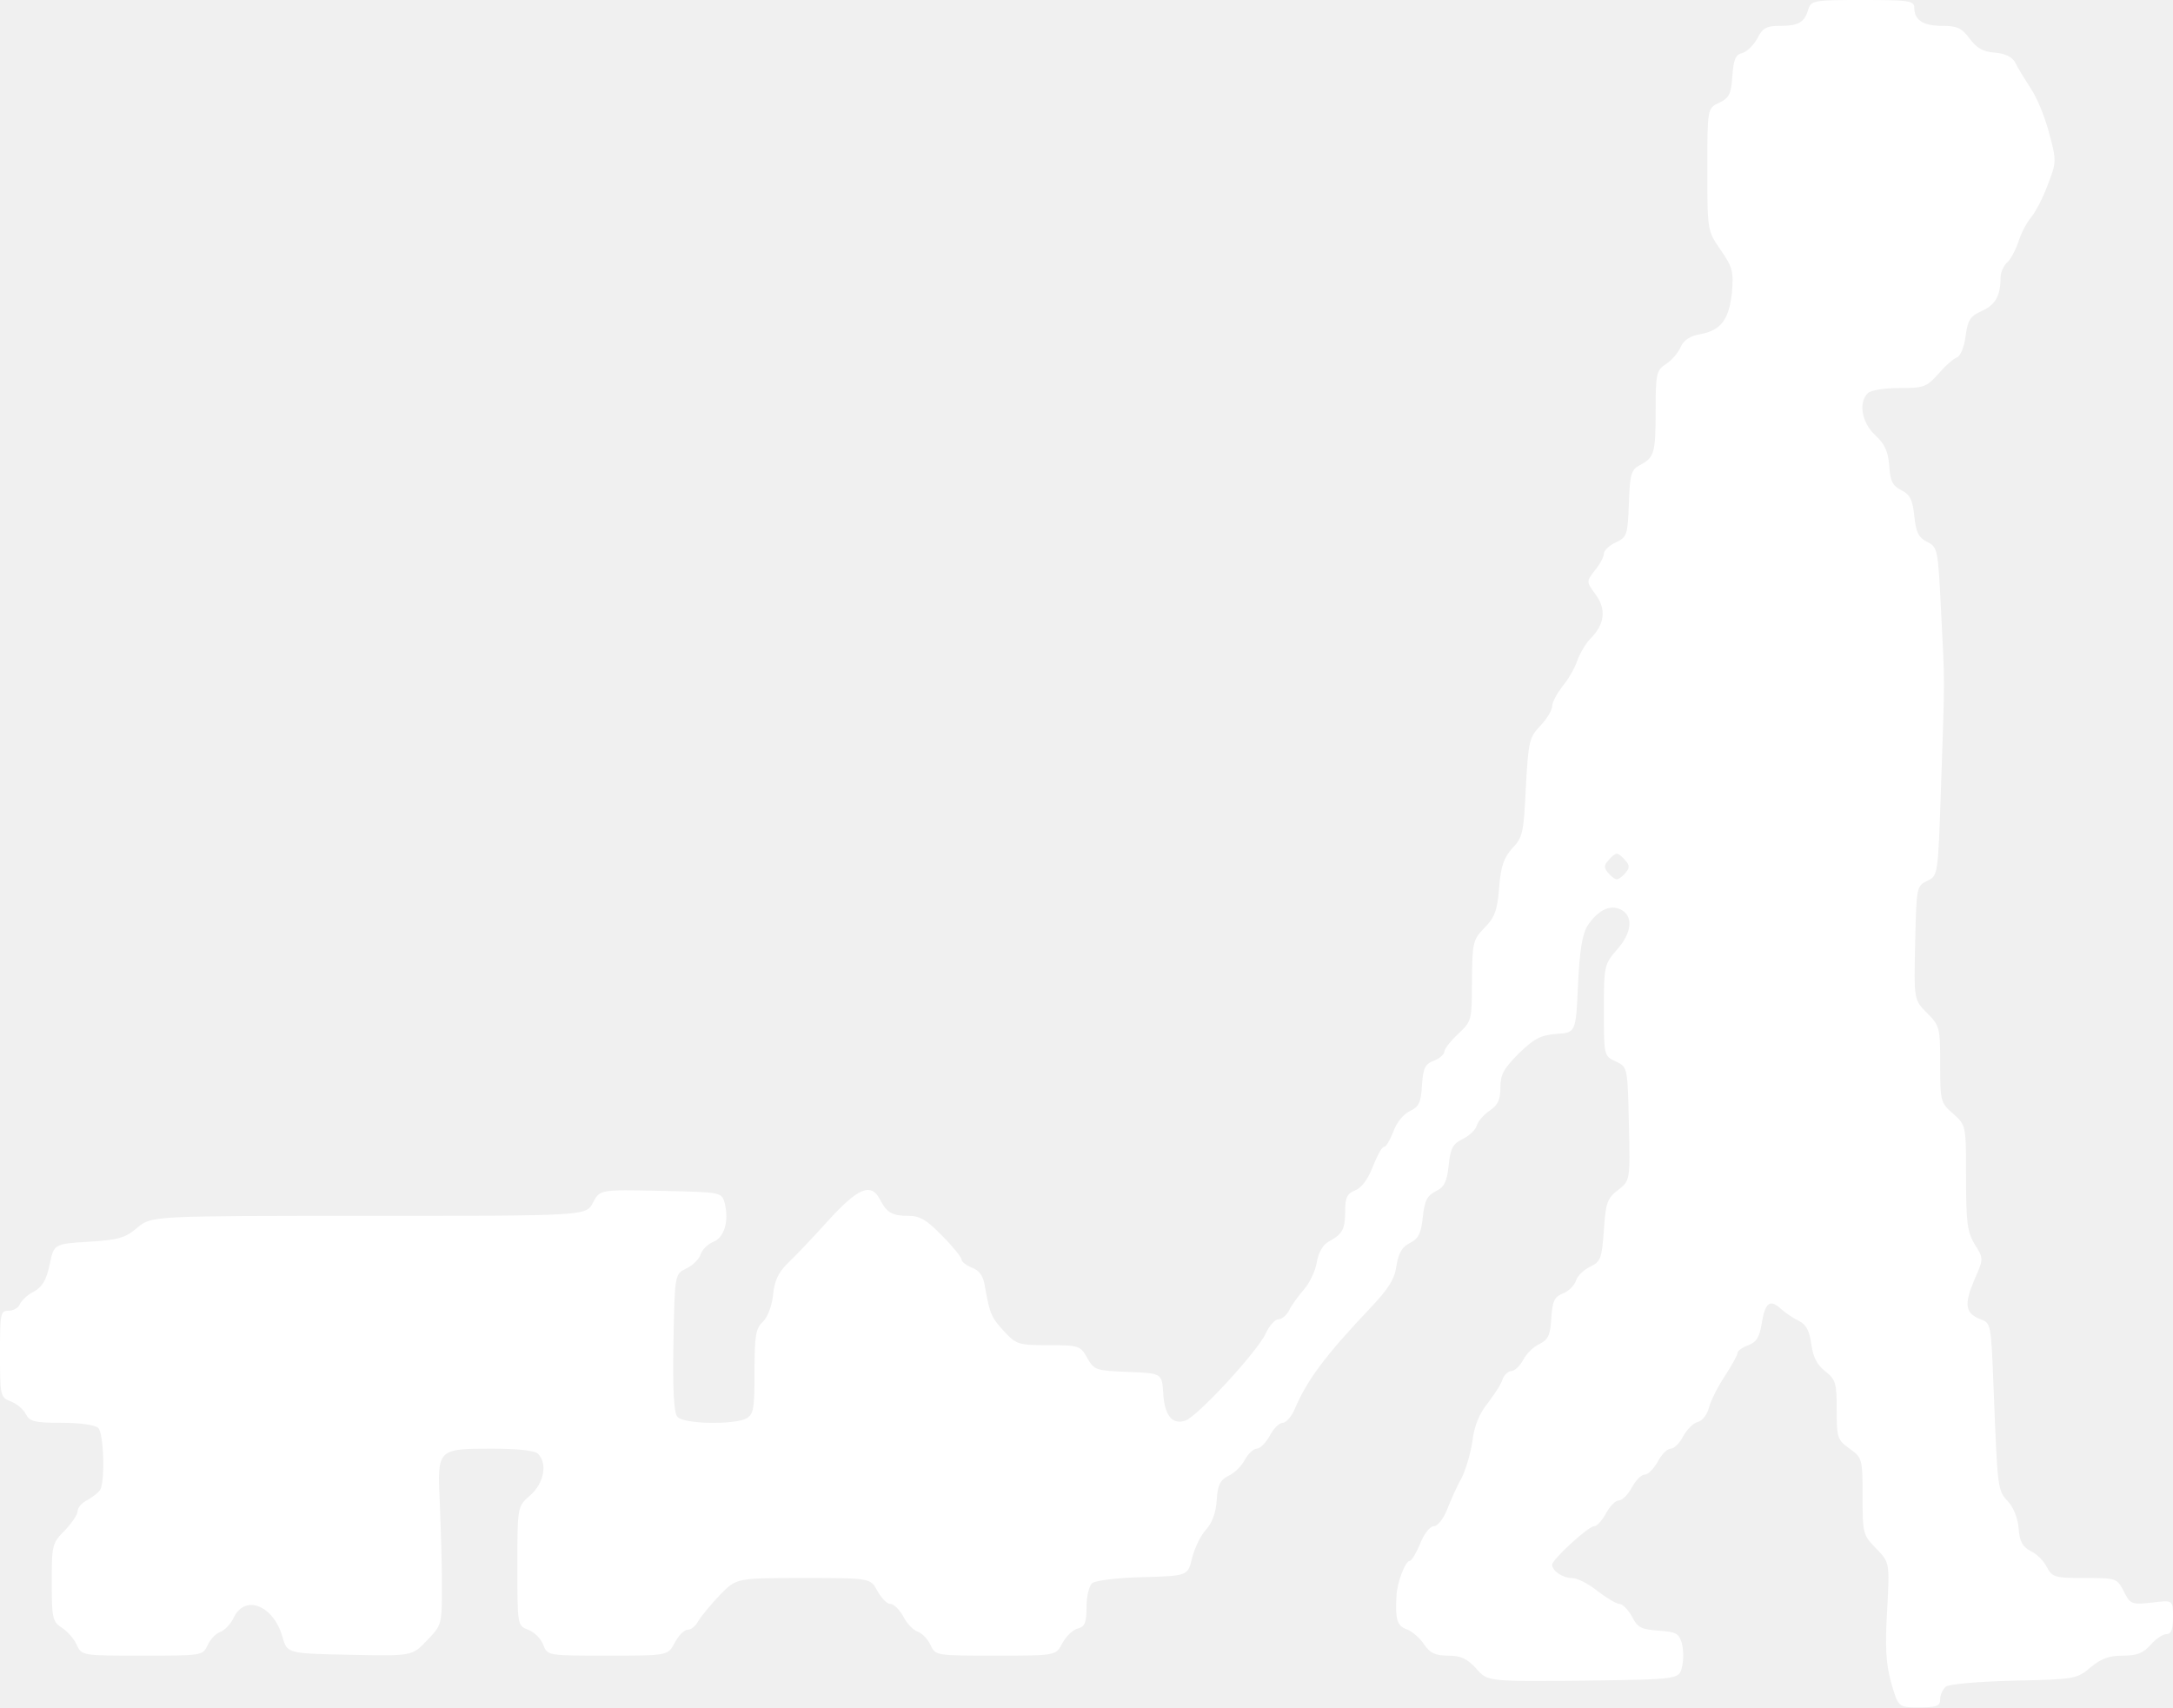
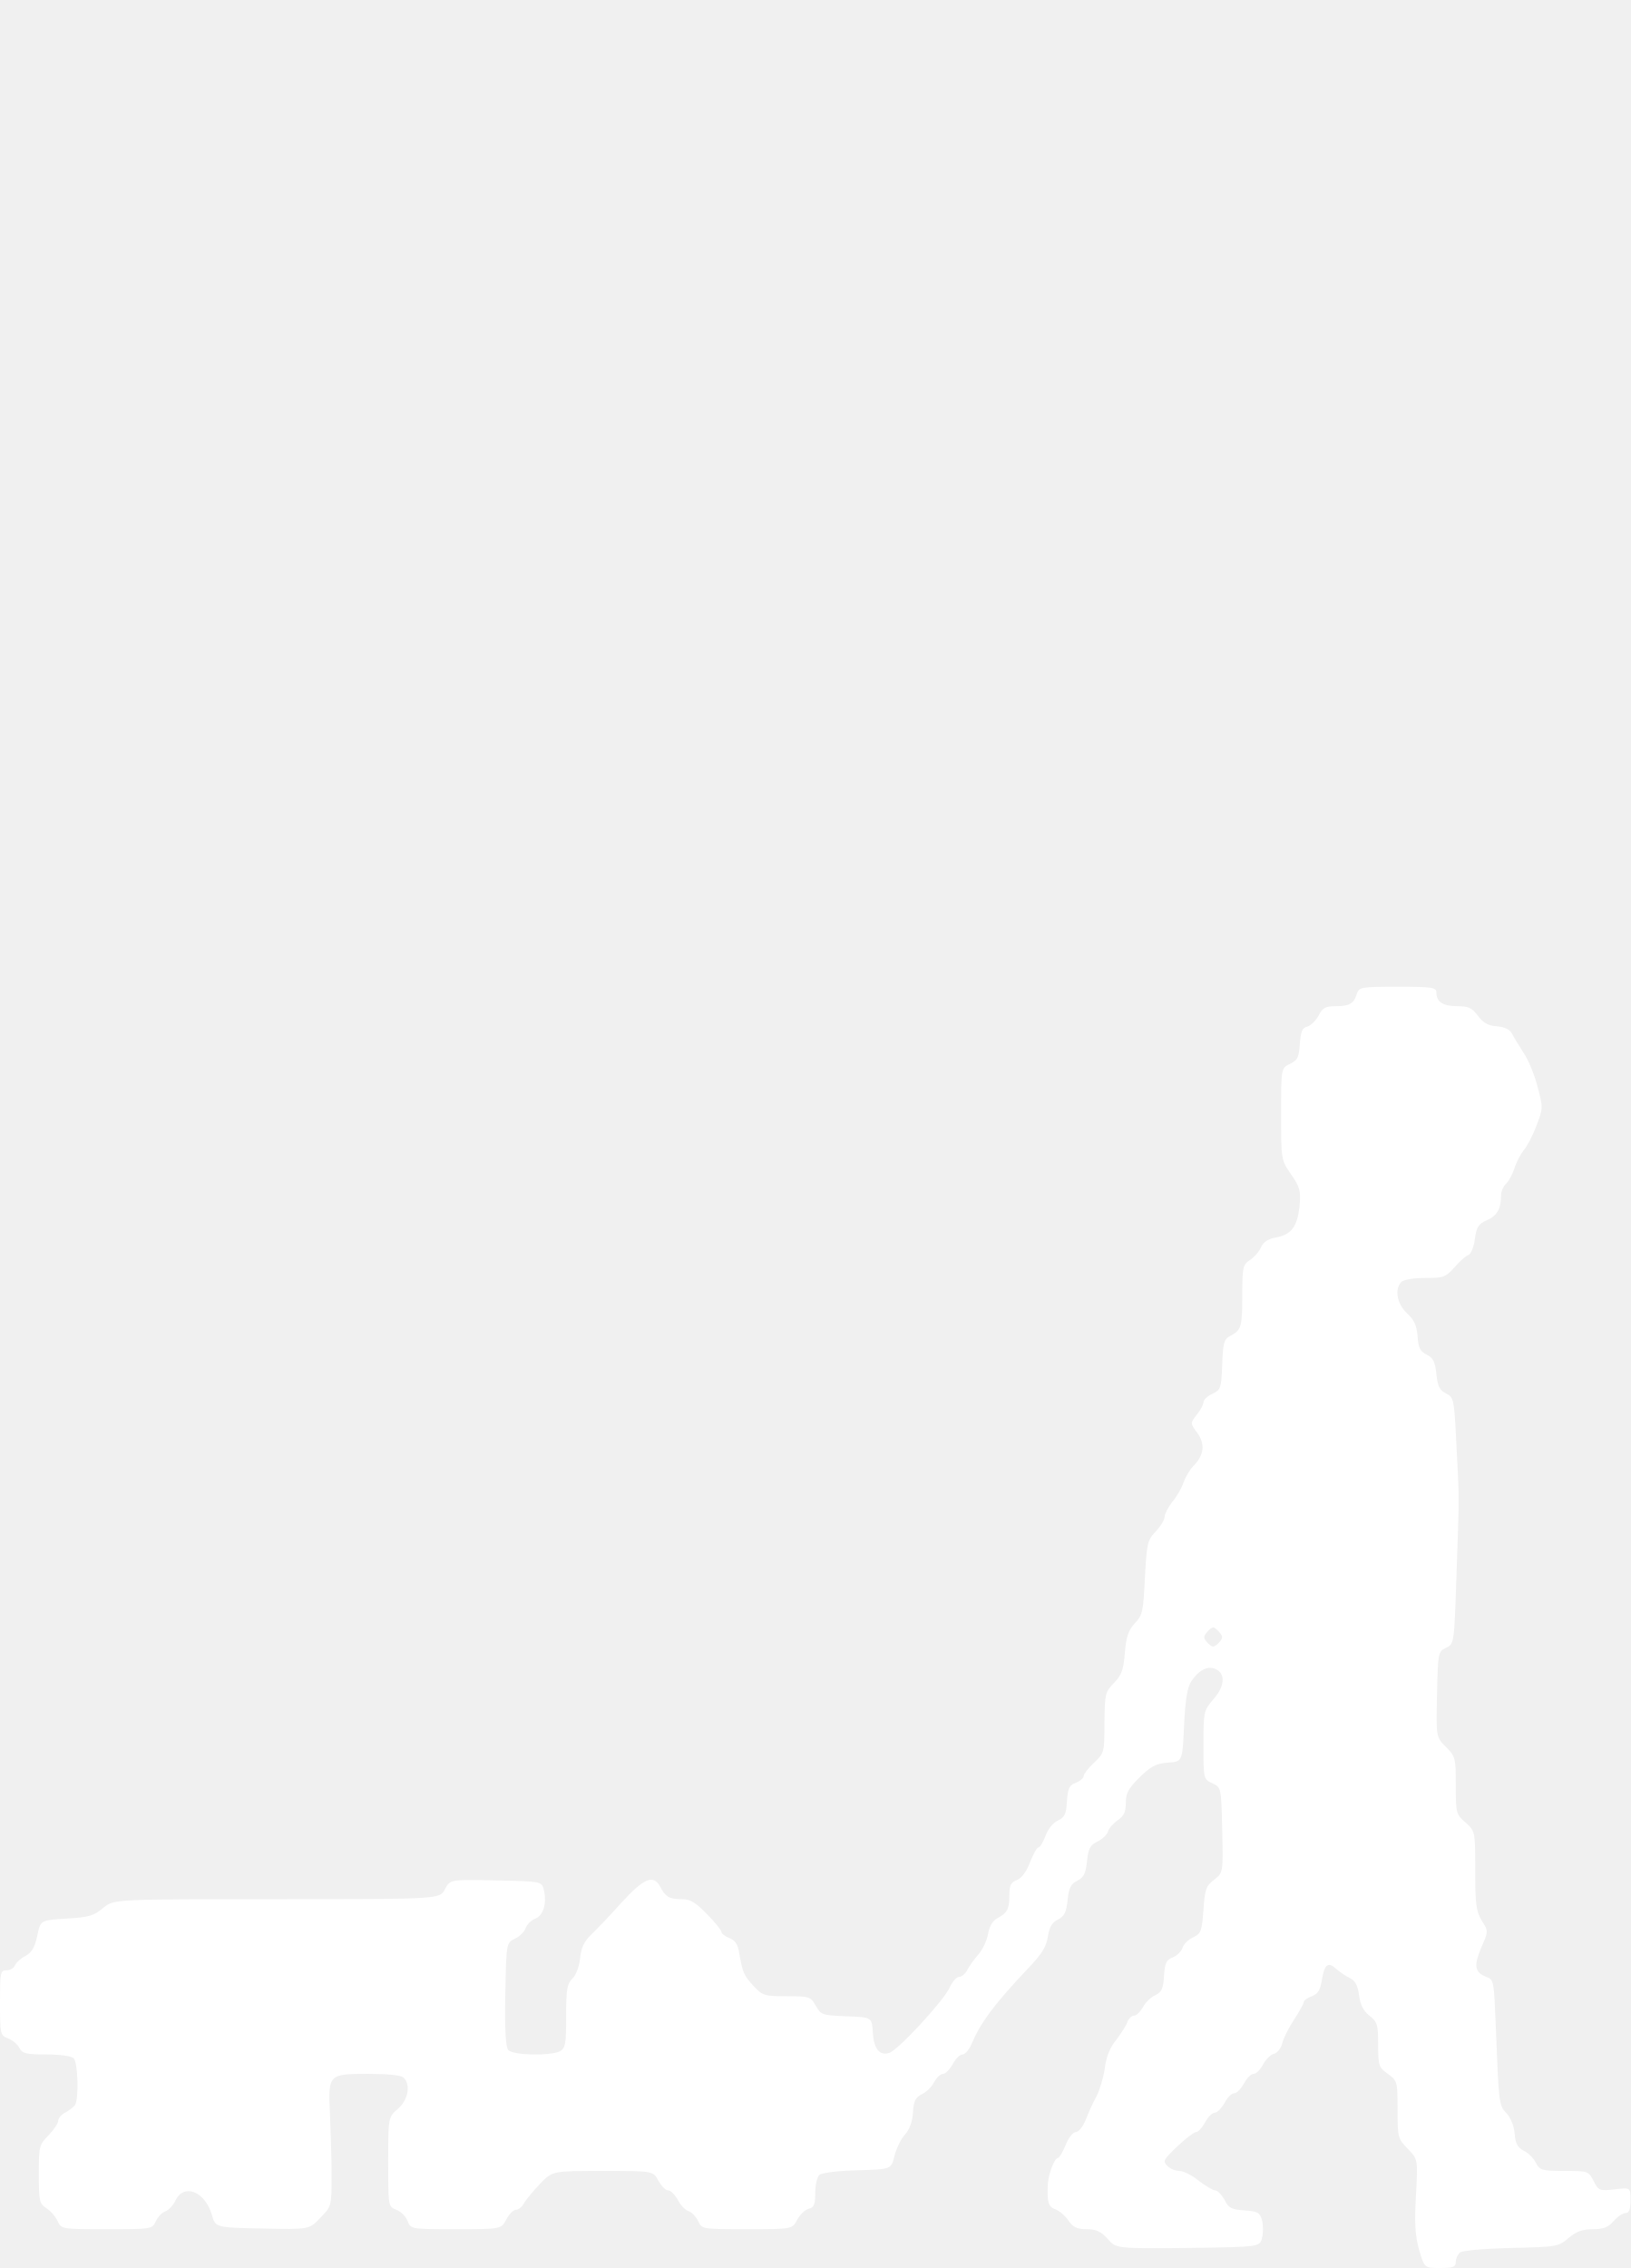
- <svg xmlns="http://www.w3.org/2000/svg" version="1.0" width="504pt" height="396pt" viewBox="0 0 504 396" preserveAspectRatio="xMidYMid meet">
+ <svg xmlns="http://www.w3.org/2000/svg" version="1.0" width="504pt" height="701pt" viewBox="0 -305 504 701" preserveAspectRatio="xMidYMid meet">
  <g transform="translate(0,396) scale(0.1,-0.1)" fill="#ffffff" stroke="none">
    <path d="M4194 3938 c-9 -30 -22 -38 -66 -38 -31 0 -40 -5 -52 -29 -9 -16 -24 -31 -35 -34 -16 -4 -20 -15 -23 -53 -3 -42 -7 -51 -30 -62 -28 -13 -28 -13 -28 -155 0 -142 0 -142 31 -187 28 -40 30 -51 26 -99 -7 -62 -25 -87 -73 -96 -24 -4 -39 -14 -46 -30 -6 -14 -22 -32 -35 -40 -21 -14 -23 -22 -23 -108 0 -99 -3 -108 -37 -126 -19 -10 -23 -21 -25 -89 -3 -73 -4 -77 -30 -90 -16 -7 -28 -19 -28 -26 0 -7 -9 -25 -21 -39 -20 -26 -20 -26 2 -56 25 -34 21 -69 -12 -102 -11 -11 -25 -35 -31 -52 -6 -18 -22 -45 -35 -60 -12 -16 -23 -36 -23 -45 0 -9 -12 -29 -27 -45 -26 -27 -28 -35 -34 -143 -5 -105 -7 -116 -31 -141 -20 -22 -27 -42 -31 -92 -4 -52 -10 -69 -34 -93 -27 -28 -28 -34 -29 -123 0 -92 -1 -94 -32 -123 -18 -17 -32 -35 -32 -41 0 -6 -11 -16 -24 -21 -21 -8 -25 -17 -28 -57 -2 -40 -7 -50 -28 -60 -15 -7 -31 -27 -38 -47 -8 -20 -17 -36 -22 -36 -5 0 -16 -21 -26 -46 -11 -29 -26 -49 -41 -55 -18 -7 -23 -16 -23 -46 0 -44 -6 -55 -37 -72 -14 -7 -25 -25 -29 -49 -3 -20 -17 -48 -29 -62 -12 -14 -28 -35 -34 -47 -6 -13 -18 -23 -26 -23 -8 0 -21 -15 -29 -32 -17 -40 -159 -194 -187 -203 -30 -10 -48 12 -51 63 -3 47 -3 47 -81 50 -75 3 -79 4 -95 32 -16 29 -20 30 -90 30 -70 0 -75 2 -103 32 -31 34 -33 41 -44 101 -4 28 -13 40 -31 47 -13 5 -24 14 -24 19 0 5 -20 30 -45 55 -35 36 -51 46 -77 46 -39 0 -51 7 -67 38 -21 40 -51 27 -121 -50 -36 -40 -78 -84 -94 -99 -20 -20 -30 -39 -33 -73 -3 -26 -13 -52 -24 -62 -16 -15 -19 -32 -19 -115 0 -87 -2 -99 -19 -109 -30 -15 -146 -13 -160 4 -8 9 -11 64 -9 172 3 159 3 159 30 172 15 7 30 22 33 33 4 11 17 24 30 29 25 10 36 48 26 89 -7 26 -7 26 -149 29 -141 3 -141 3 -157 -28 -16 -30 -16 -30 -519 -30 -504 0 -504 0 -537 -27 -28 -24 -44 -29 -113 -33 -81 -5 -81 -5 -91 -54 -8 -36 -17 -51 -37 -62 -14 -7 -28 -20 -32 -29 -3 -8 -15 -15 -26 -15 -19 0 -20 -6 -20 -100 0 -97 1 -101 24 -110 14 -5 30 -18 36 -30 9 -17 20 -20 83 -20 44 0 78 -5 85 -12 13 -13 16 -126 4 -144 -4 -6 -17 -16 -29 -23 -13 -6 -23 -18 -23 -26 0 -8 -14 -28 -30 -45 -29 -29 -30 -34 -30 -120 0 -83 2 -91 23 -105 13 -8 29 -26 35 -40 12 -25 12 -25 152 -25 140 0 140 0 152 25 6 13 19 27 29 30 10 4 24 18 31 33 26 55 92 29 113 -44 11 -39 11 -39 156 -42 145 -3 145 -3 179 33 35 36 35 36 35 133 0 53 -3 138 -5 188 -6 123 -5 124 119 124 62 0 101 -4 109 -12 22 -22 14 -68 -18 -96 -30 -26 -30 -26 -30 -164 0 -138 0 -138 25 -148 14 -5 30 -21 35 -35 10 -25 10 -25 149 -25 140 0 140 0 156 30 9 17 22 30 30 30 8 0 19 9 25 21 7 11 29 38 50 60 38 39 38 39 194 39 155 0 155 0 171 -30 9 -16 22 -30 30 -30 8 0 21 -13 30 -29 8 -16 23 -32 33 -35 11 -4 24 -18 30 -31 12 -25 12 -25 152 -25 139 0 139 0 154 29 9 16 24 31 36 34 16 4 20 13 20 50 0 24 6 49 13 55 7 6 60 13 118 14 104 3 104 3 114 45 6 23 20 52 32 65 14 15 23 39 25 68 2 36 8 47 27 57 14 6 31 23 38 37 8 14 20 26 28 26 8 0 21 14 30 30 9 17 22 30 30 30 8 0 21 15 28 32 28 66 69 122 174 233 44 46 58 69 62 100 5 29 13 43 31 52 20 10 26 22 30 60 4 38 10 50 30 60 20 10 26 22 30 60 4 40 10 50 32 61 15 7 30 21 33 31 3 11 17 26 30 35 19 13 25 25 25 54 0 30 8 44 43 79 35 34 50 42 87 45 45 3 45 3 50 114 4 82 10 117 22 137 25 37 53 50 78 37 29 -15 25 -54 -10 -93 -29 -34 -30 -37 -30 -140 0 -106 0 -106 28 -119 27 -13 27 -13 30 -145 3 -131 3 -131 -25 -153 -25 -19 -29 -30 -33 -93 -5 -66 -7 -73 -32 -85 -15 -7 -30 -22 -33 -33 -4 -11 -17 -24 -30 -29 -20 -8 -24 -17 -27 -57 -2 -39 -7 -50 -27 -60 -14 -6 -31 -23 -38 -37 -8 -14 -20 -26 -28 -26 -7 0 -16 -9 -20 -19 -3 -11 -19 -35 -34 -55 -20 -24 -32 -54 -36 -89 -4 -28 -16 -68 -26 -87 -11 -19 -25 -52 -33 -72 -9 -22 -22 -38 -31 -38 -8 0 -22 -17 -31 -40 -9 -22 -20 -40 -24 -40 -10 0 -29 -48 -31 -80 -3 -56 1 -71 24 -79 13 -5 31 -21 40 -35 14 -20 26 -26 56 -26 29 0 44 -7 65 -30 26 -30 26 -30 248 -28 222 3 222 3 229 31 4 15 4 39 0 55 -7 24 -13 27 -54 30 -41 3 -49 7 -62 33 -9 16 -22 29 -29 29 -7 0 -30 14 -51 30 -21 17 -47 30 -59 30 -22 0 -46 17 -46 31 0 12 84 89 97 89 7 0 19 14 28 30 9 17 22 30 30 30 8 0 21 14 30 30 9 17 22 30 30 30 8 0 21 14 30 30 9 17 22 30 30 30 8 0 21 13 29 29 9 16 24 31 34 33 11 3 22 18 26 34 4 16 21 49 37 73 16 25 29 48 29 53 0 5 11 13 25 18 19 7 26 19 31 50 8 49 19 58 45 34 10 -9 29 -22 42 -28 16 -8 24 -23 28 -53 4 -30 13 -48 32 -63 25 -20 27 -28 27 -90 0 -65 2 -70 30 -90 29 -21 30 -23 30 -110 0 -87 1 -90 31 -121 32 -33 32 -33 26 -143 -5 -86 -3 -123 9 -168 17 -58 17 -58 65 -58 41 0 49 3 49 19 0 10 6 23 13 29 7 6 76 12 158 14 142 3 146 4 178 31 24 20 43 27 75 27 33 0 47 6 64 25 12 14 29 25 37 25 11 0 15 11 15 40 0 39 0 39 -49 33 -47 -5 -50 -4 -65 26 -16 31 -18 31 -91 31 -70 0 -75 2 -88 26 -7 14 -24 31 -38 37 -18 10 -25 22 -27 52 -2 24 -12 49 -25 63 -24 25 -24 30 -33 260 -6 151 -6 153 -30 162 -36 14 -39 34 -15 91 22 50 22 50 1 83 -17 29 -20 50 -20 155 0 121 0 121 -30 148 -29 25 -30 29 -30 114 0 85 -1 90 -30 119 -31 31 -31 31 -28 163 3 129 3 132 28 144 25 12 25 12 32 220 9 261 9 232 0 406 -7 144 -8 148 -32 160 -20 10 -26 22 -30 60 -4 38 -10 50 -30 60 -20 10 -26 21 -28 56 -3 34 -10 51 -33 72 -31 29 -39 75 -17 97 7 7 39 12 73 12 57 0 63 2 91 33 16 19 36 36 43 38 8 3 17 25 20 50 5 37 11 46 38 58 31 14 43 35 43 77 0 12 7 27 14 34 8 6 20 28 27 48 6 20 20 46 29 57 10 11 28 45 39 75 21 54 21 57 4 120 -9 36 -28 83 -43 105 -14 22 -31 49 -36 60 -7 13 -23 21 -48 23 -27 2 -42 11 -58 33 -18 24 -29 29 -63 29 -44 0 -65 13 -65 42 0 16 -11 18 -119 18 -115 0 -120 -1 -127 -22z m-424 -1974 c11 -12 10 -18 -3 -32 -16 -15 -18 -15 -34 0 -13 14 -14 20 -3 32 7 9 16 16 20 16 4 0 13 -7 20 -16z" />
  </g>
</svg>
